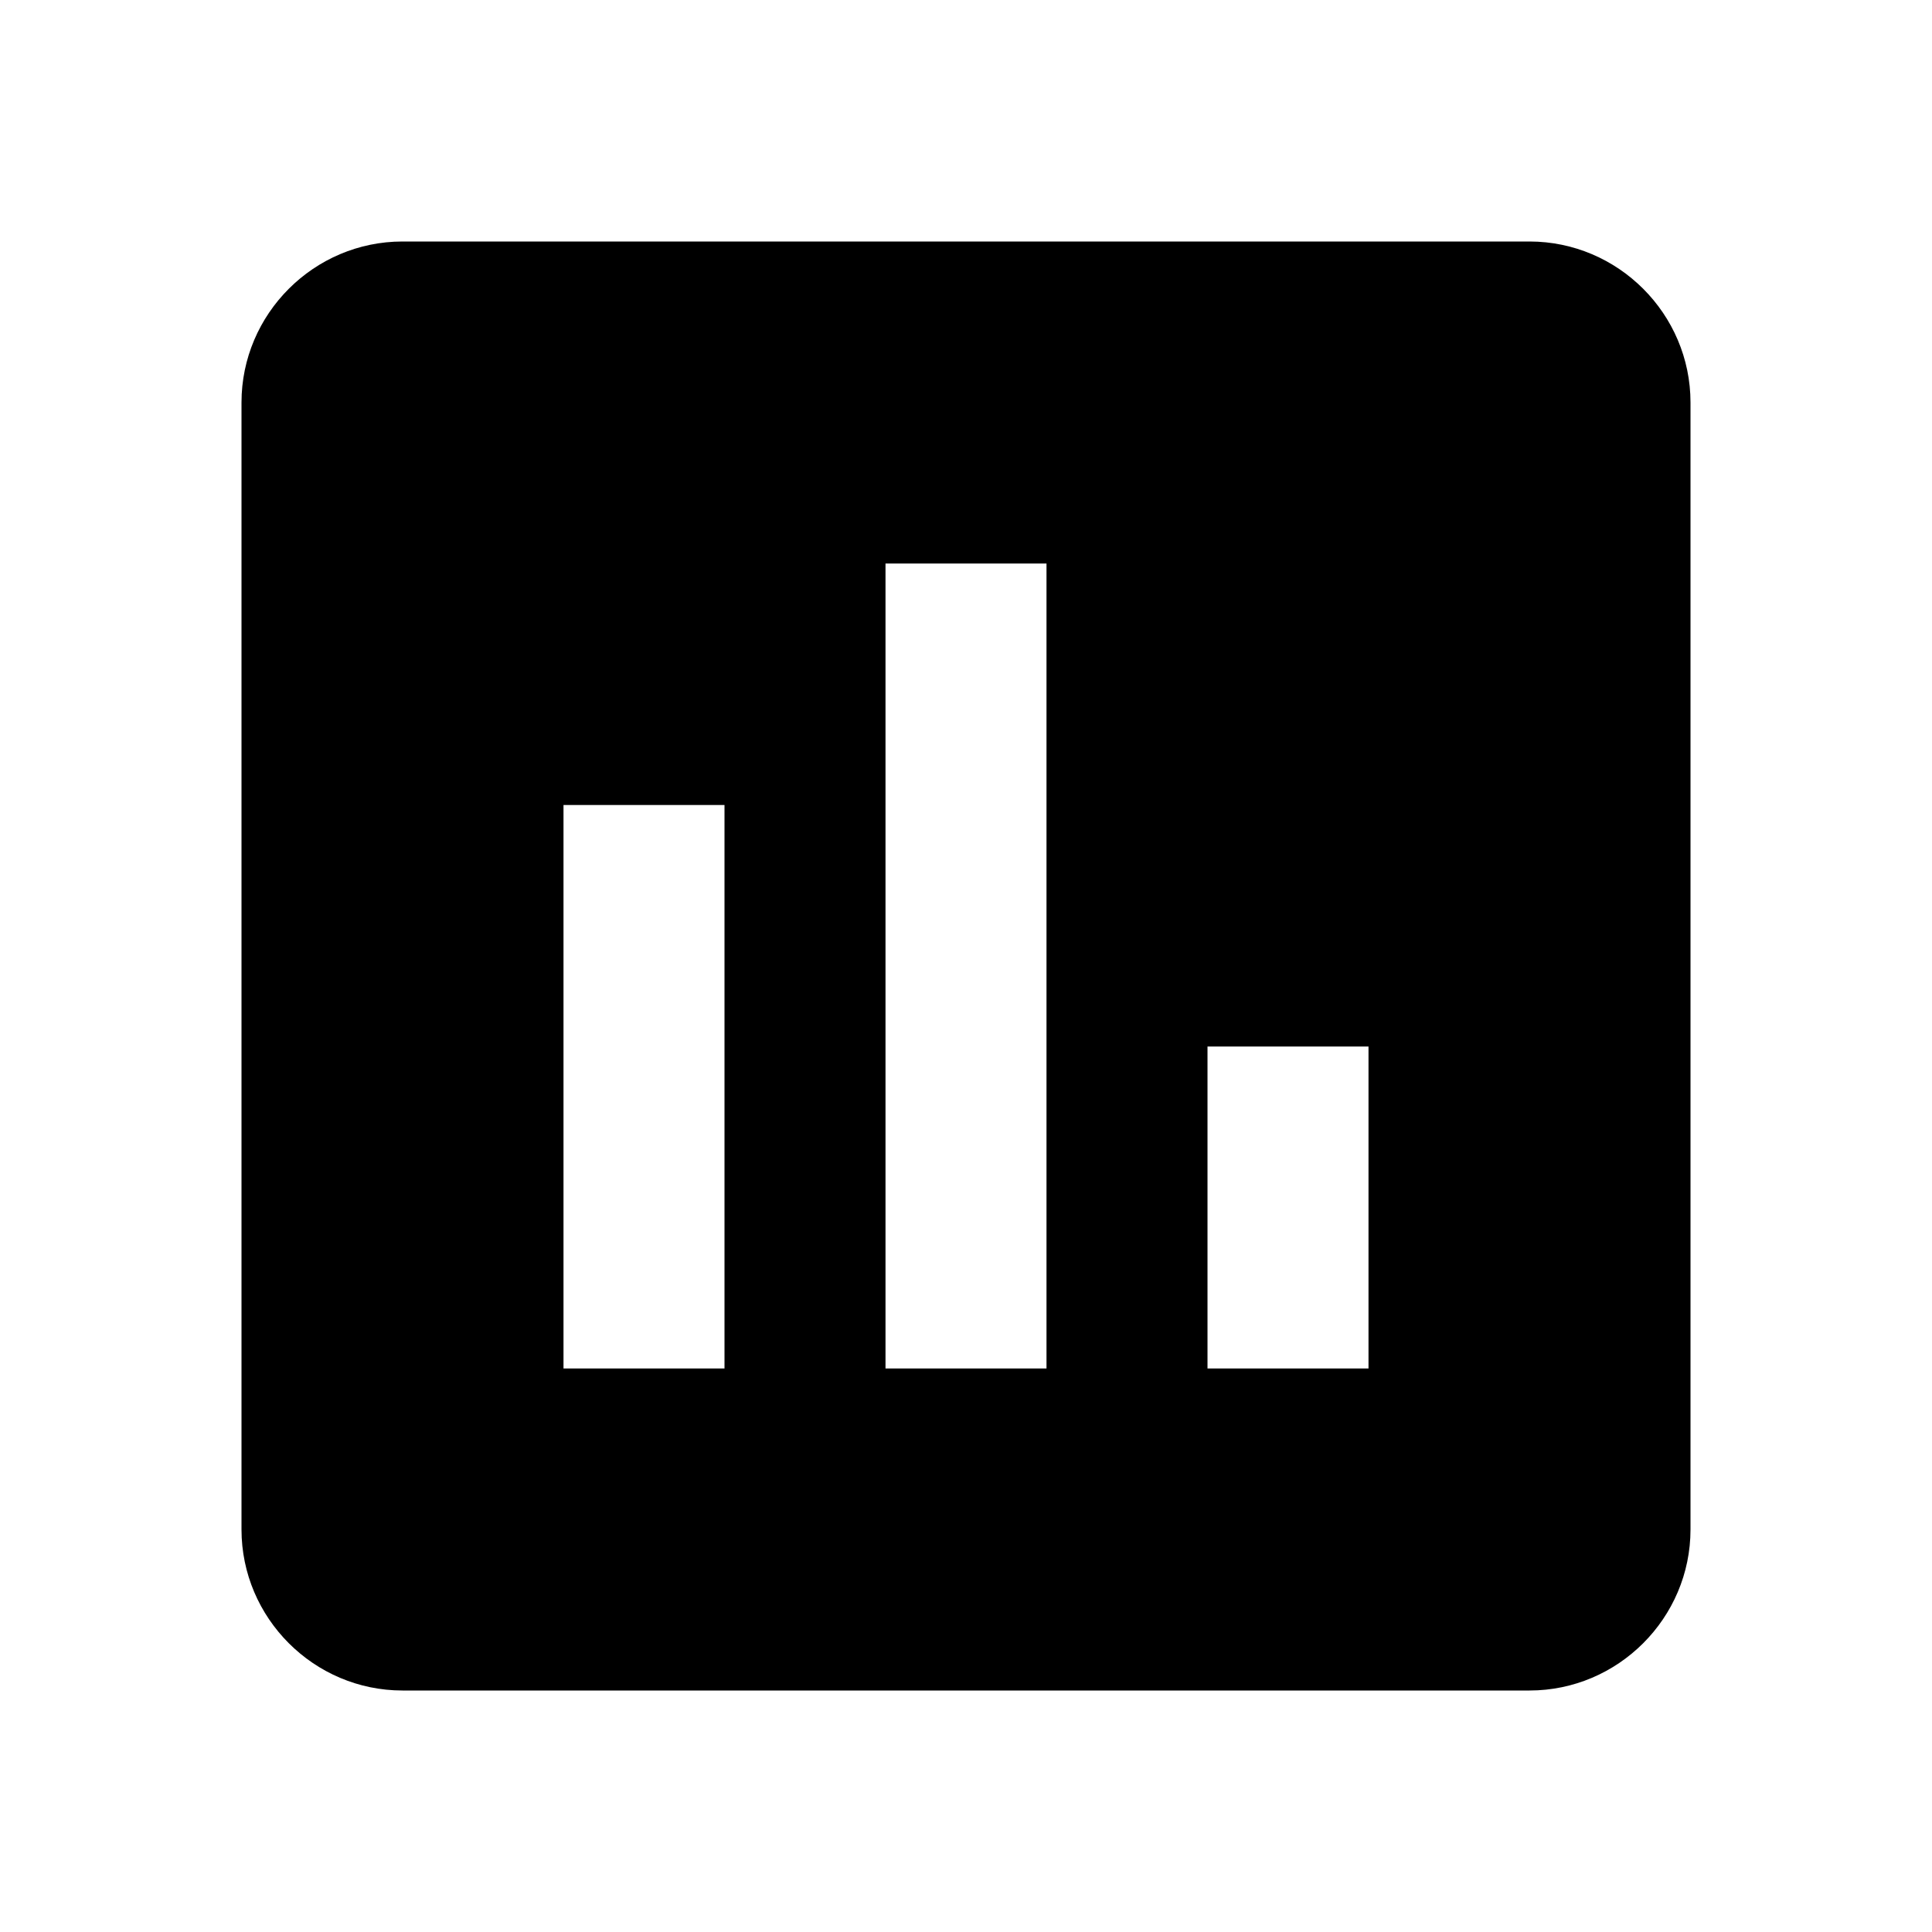
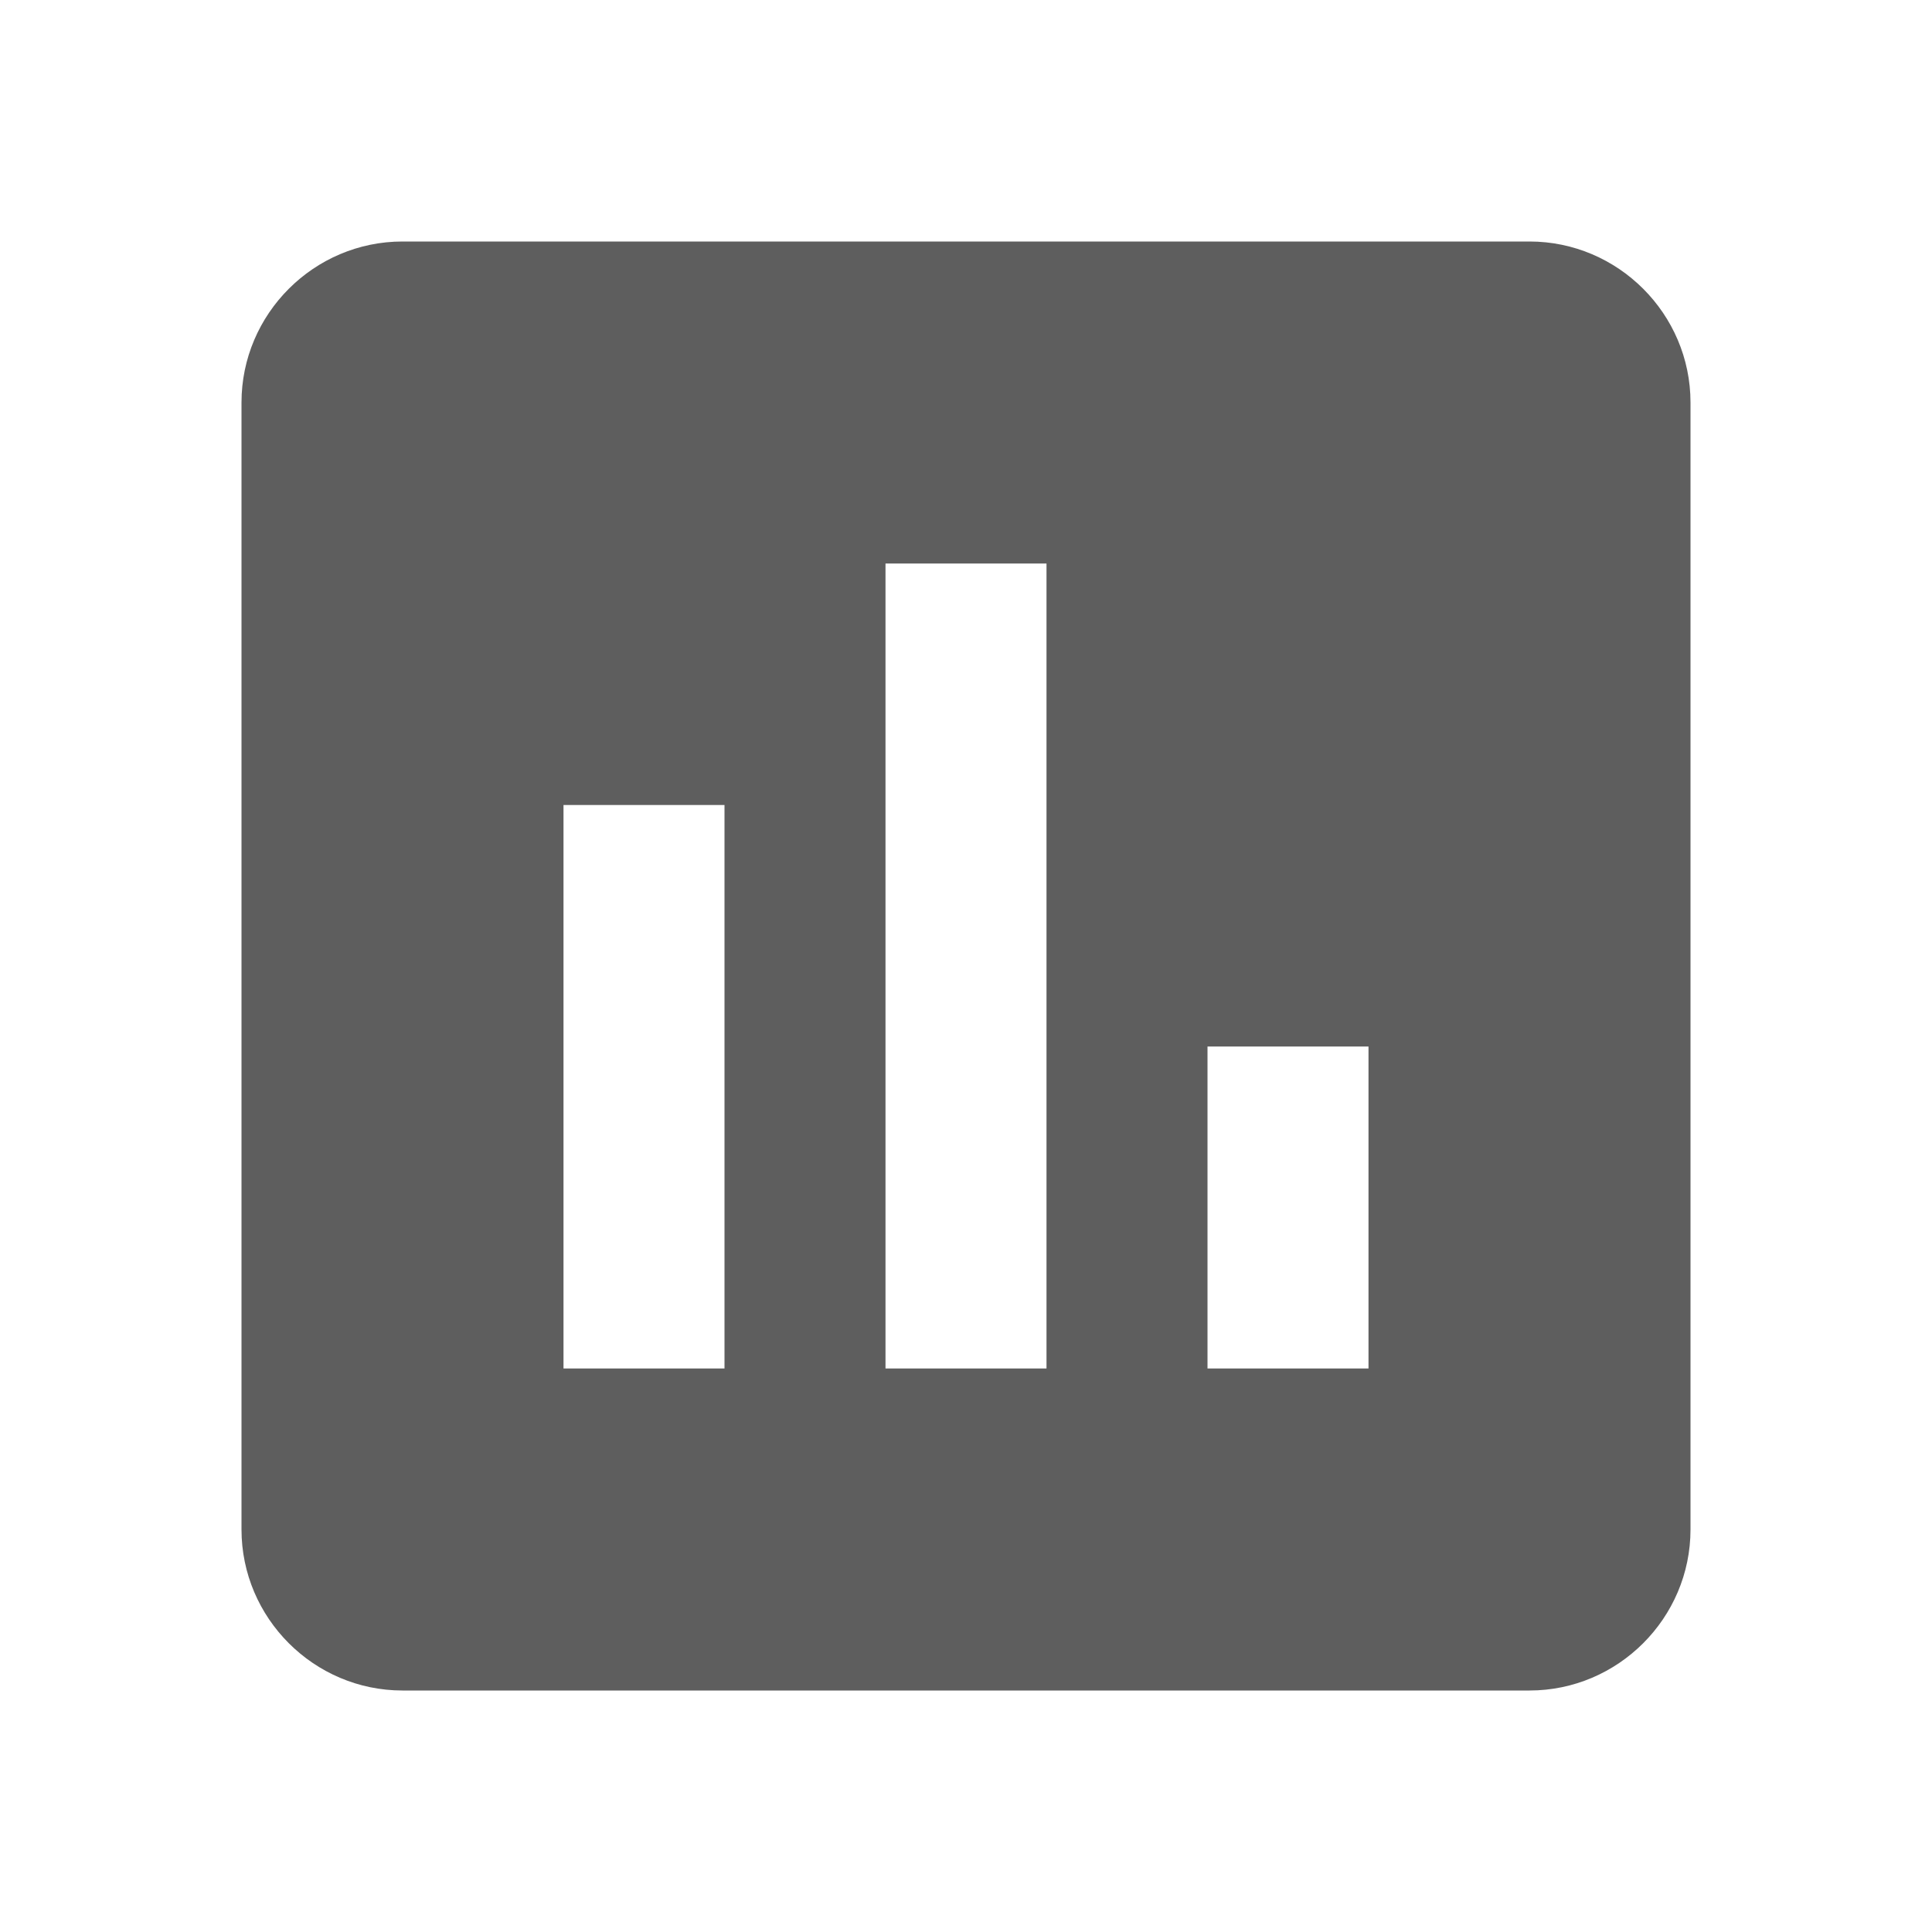
<svg xmlns="http://www.w3.org/2000/svg" version="1.1" width="24" height="24" viewBox="0 0 24 24">
-   <path d="M19 3H5C3.9 3 3 3.9 3 5V19C3 20.1 3.9 21 5 21H19C20.1 21 21 20.1 21 19V5C21 3.9 20.1 3 19 3M9 17H7V10H9V17M13 17H11V7H13V17M17 17H15V13H17V17Z" />
+   <path d="M19 3H5C3.9 3 3 3.9 3 5V19C3 20.1 3.9 21 5 21H19C20.1 21 21 20.1 21 19V5C21 3.9 20.1 3 19 3M9 17H7V10H9V17M13 17H11V7H13V17M17 17H15V13H17V17Z" fill="#5E5E5E" />
</svg>
